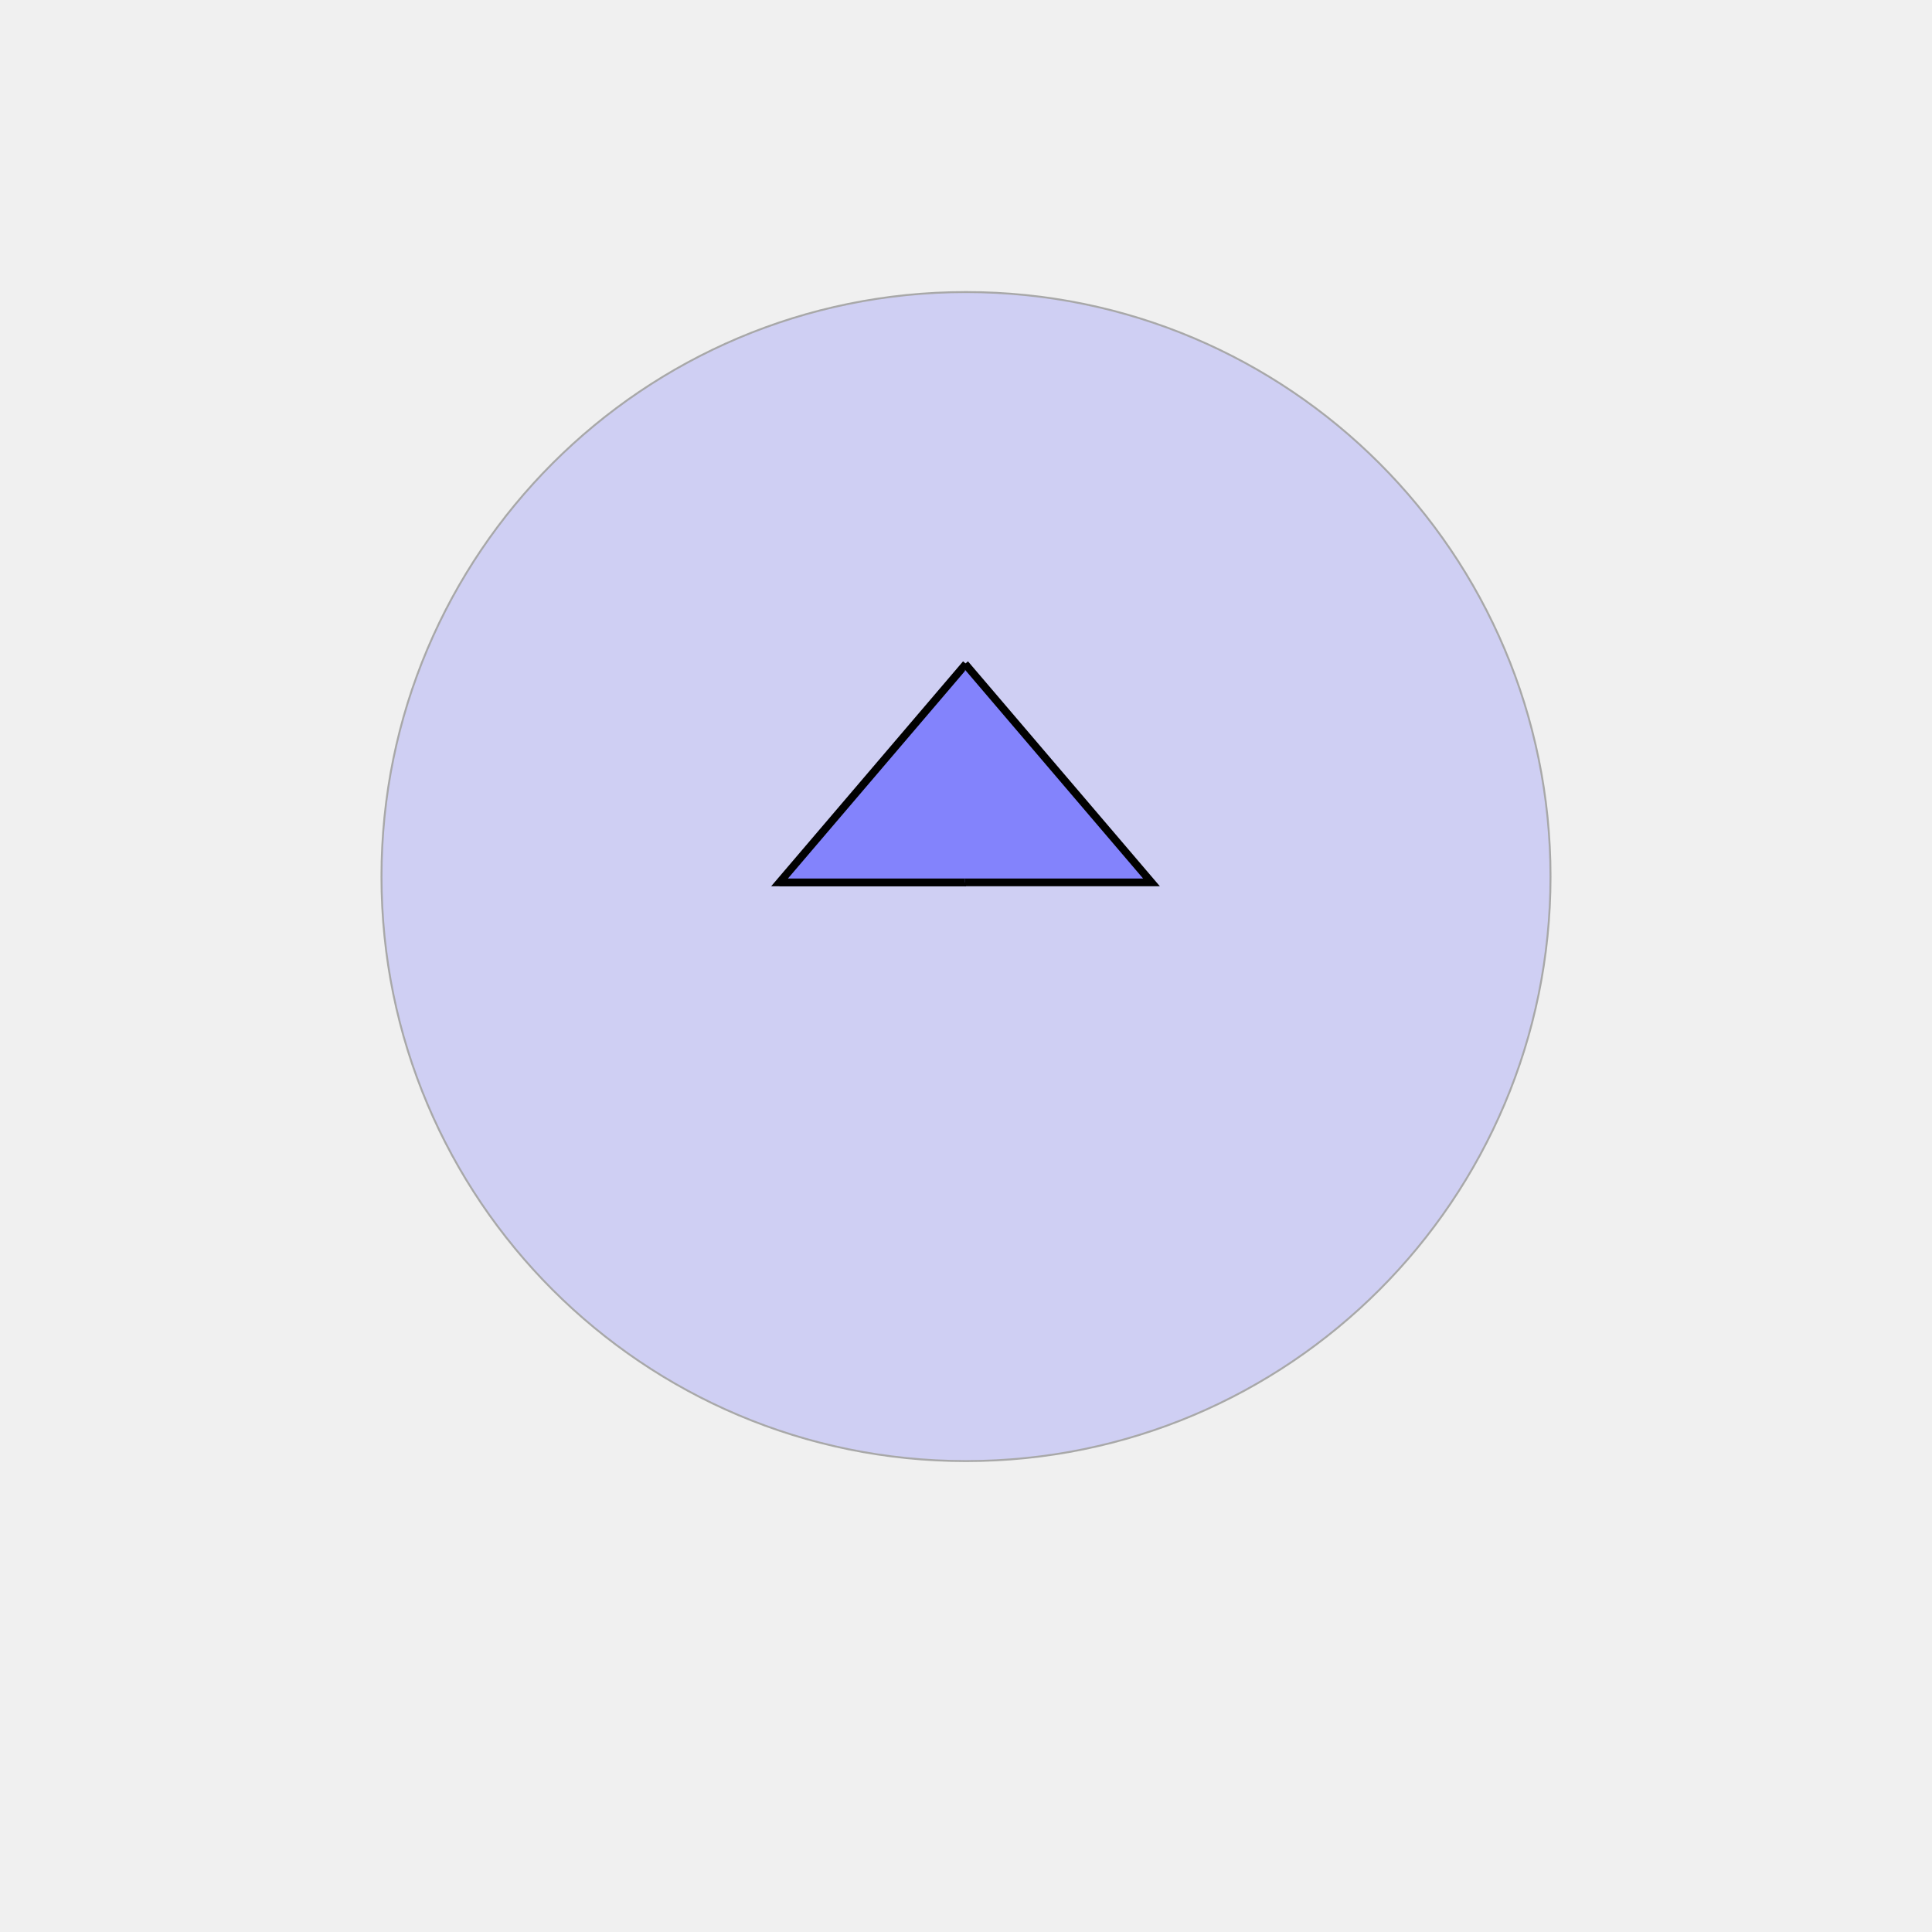
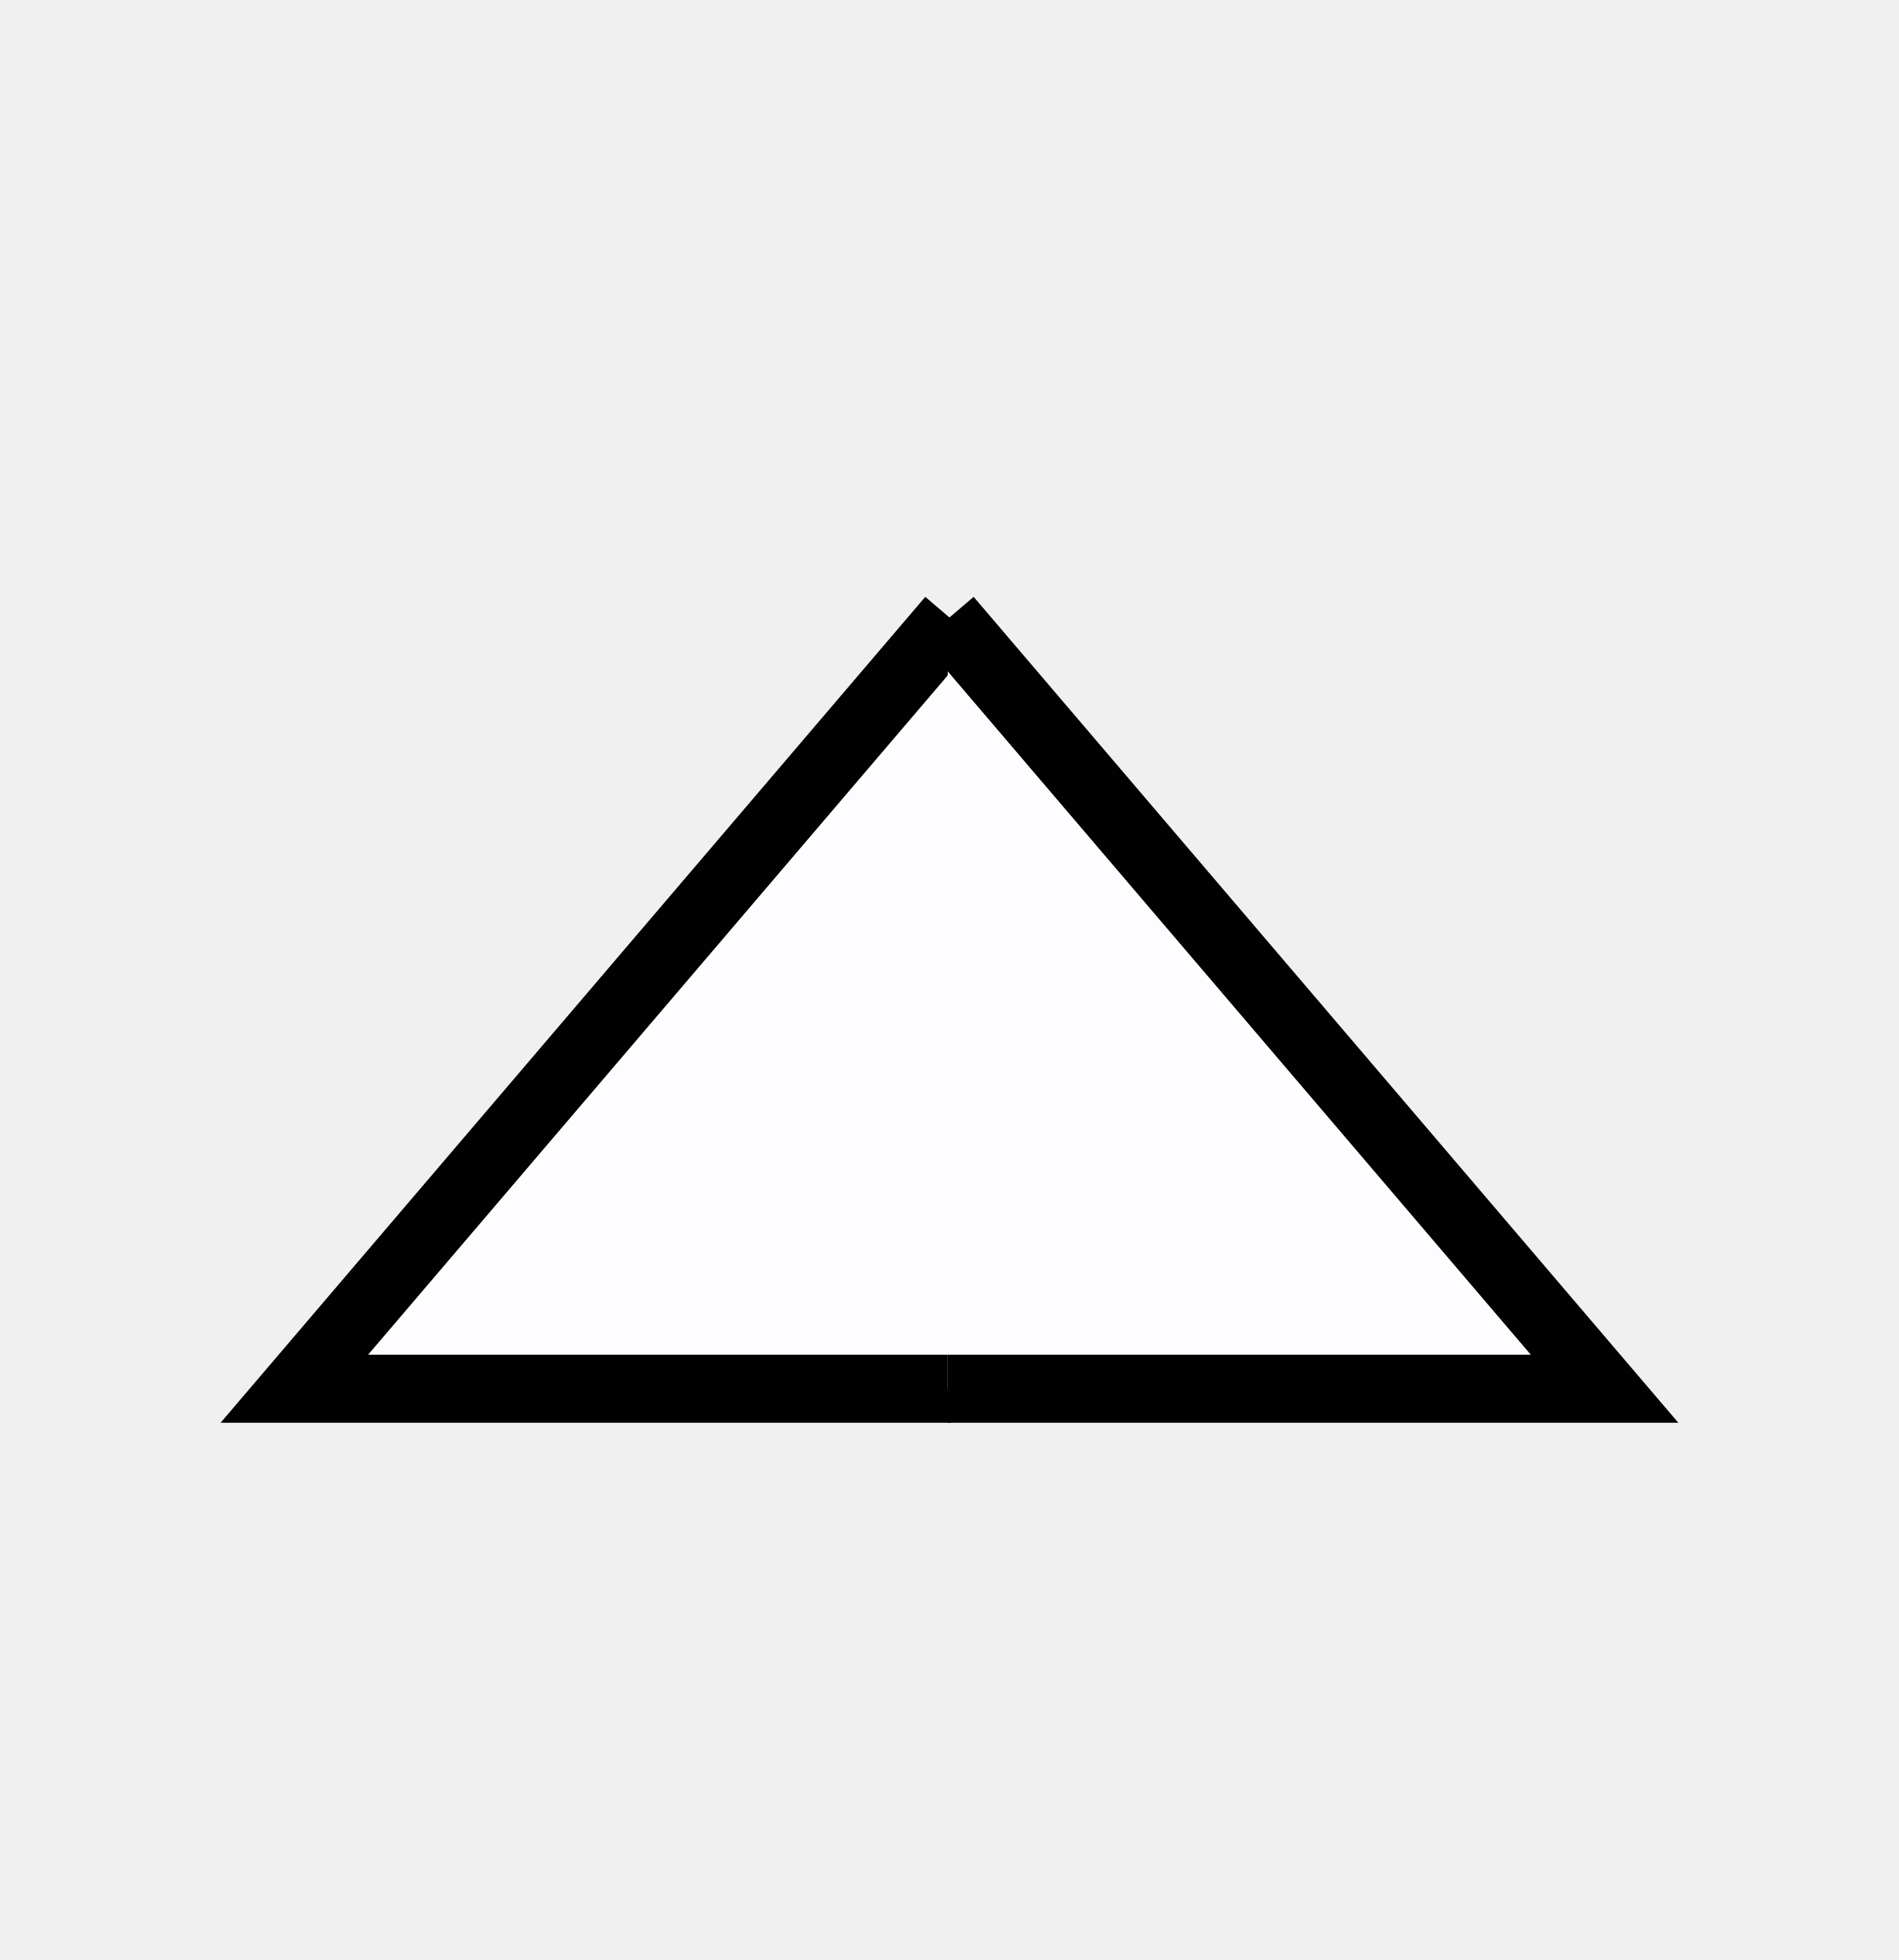
- <svg xmlns="http://www.w3.org/2000/svg" version="1.1" id="Layer_2" x="0px" y="0px" width="1000px" height="1000px" viewBox="0 0 1000 1000" style="enable-background:new 0 0 1000 1000;" xml:space="preserve">
+ <svg xmlns="http://www.w3.org/2000/svg" version="1.1" id="Layer_2" x="0px" y="0px" width="279px" height="288px" viewBox="360.5 352.5 279 288" style="enable-background:new 360.5 352.5 279 288;" xml:space="preserve">
  <style type="text/css">

- 	.st0{fill:#FFFFFF;stroke:#000000;stroke-miterlimit:10;}
- 	.st1{fill:#484FAA;stroke:#FFFFFF;stroke-width:5;stroke-miterlimit:10;}
- 	.st2{display:inline;fill:none;stroke:#000000;stroke-width:9;stroke-miterlimit:10;}
- 	.st3{display:inline;fill:#7F9E3D;stroke:#000000;stroke-width:3;stroke-miterlimit:10;}
- 	.st4{display:inline;fill:none;stroke:#000000;stroke-width:4;stroke-miterlimit:10;}
- 	.st5{fill:#8383FC;stroke:#010101;stroke-width:4;stroke-miterlimit:10;}
- 	.st6{display:inline;fill:#FFFFFF;stroke:#000000;stroke-width:5;stroke-miterlimit:10;}
- 	.st7{display:inline;fill:#CACAEF;stroke:#000000;stroke-miterlimit:10;}
- 	.st8{opacity:0.3;fill:#8383FC;stroke:#000000;stroke-miterlimit:10;enable-background:new    ;}
- 	.st9{font-family:'MyriadPro-Regular';}
- 	.st10{display:inline;fill:none;stroke:#000000;stroke-width:3;stroke-miterlimit:10;}
- 	.st11{display:none;enable-background:new    ;}
- 	.st12{display:inline;fill:#FFFFFF;stroke:#000000;stroke-width:4;stroke-miterlimit:10;}
- 	.st13{fill:none;stroke:#000000;stroke-width:3;stroke-miterlimit:10;}
- 	.st14{display:inline;}
- 	.st15{display:none;opacity:0.3;stroke:#000000;stroke-miterlimit:10;enable-background:new    ;}
- 	.st16{display:none;fill:#7F9E3D;stroke:#000000;stroke-width:3;stroke-miterlimit:10;}
- 	.st17{display:inline;fill:#FFFFFF;stroke:#000000;stroke-width:3;stroke-miterlimit:10;}
- 	.st18{display:none;fill:#E4E4EF;stroke:#000000;stroke-width:2;stroke-miterlimit:10;}
- 	.st19{font-size:72;}
- 	.st20{display:none;}
- 	.st21{fill:#FFFFFF;stroke:#000000;stroke-width:3;stroke-miterlimit:10;}
+ 	.st0{fill:#FDFDFF;stroke:#010101;stroke-width:10;stroke-miterlimit:10;}
+ 	.st1{fill:#FFFFFF;stroke:#000000;stroke-miterlimit:10;}
+ 	.st2{fill:#484FAA;stroke:#FFFFFF;stroke-width:5;stroke-miterlimit:10;}
+ 	.st3{display:inline;fill:none;stroke:#000000;stroke-width:9;stroke-miterlimit:10;}
+ 	.st4{display:inline;fill:#7F9E3D;stroke:#000000;stroke-width:3;stroke-miterlimit:10;}
+ 	.st5{display:inline;fill:none;stroke:#000000;stroke-width:4;stroke-miterlimit:10;}
+ 	.st6{fill:#8383FC;stroke:#010101;stroke-width:4;stroke-miterlimit:10;}
+ 	.st7{display:inline;fill:#FFFFFF;stroke:#000000;stroke-width:5;stroke-miterlimit:10;}
+ 	.st8{display:inline;fill:#CACAEF;stroke:#000000;stroke-miterlimit:10;}
+ 	.st9{display:inline;fill:none;stroke:#000000;stroke-width:3;stroke-miterlimit:10;}
+ 	.st10{display:inline;fill:#FFFFFF;stroke:#000000;stroke-width:4;stroke-miterlimit:10;}
+ 	.st11{fill:none;stroke:#000000;stroke-width:3;stroke-miterlimit:10;}
+ 	.st12{display:inline;}
+ 	.st13{display:none;opacity:0.3;stroke:#000000;stroke-miterlimit:10;enable-background:new    ;}
+ 	.st14{display:none;fill:#7F9E3D;stroke:#000000;stroke-width:3;stroke-miterlimit:10;}
+ 	.st15{display:inline;fill:#FFFFFF;stroke:#000000;stroke-width:3;stroke-miterlimit:10;}
+ 	.st16{display:none;fill:#E4E4EF;stroke:#000000;stroke-width:2;stroke-miterlimit:10;}
+ 	.st17{display:none;}
+ 	.st18{fill:#FFFFFF;stroke:#000000;stroke-width:3;stroke-miterlimit:10;}

- @-webkit-keyframes rotating /* Safari and Chrome */ {
-   from {
-     -webkit-transform: rotate(0deg);
-     -o-transform: rotate(0deg);
-     transform: rotate(0deg);
-   }
-   to {
-     -webkit-transform: rotate(360deg);
-     -o-transform: rotate(360deg);
-     transform: rotate(360deg);
-   }
- }
- 
- 	 #themo{
-  -webkit-animation: rotating 2s linear infinite;
-   -moz-animation: rotating 2s linear infinite;
-   -ms-animation: rotating 2s linear infinite;
-   -o-animation: rotating 2s linear infinite;
-   animation: rotating 2s linear infinite;
- }
</style>
-   <circle class="st8" cx="500" cy="453.711" r="302.542" />
-   <circle class="st15" cx="500" cy="456.711" r="302.542" />
-   <g id="Layer_x5F_1" class="st20">
-     <path class="st12" d="M444.525,594.475c0,6.627-5.373,12-12,12H331.102c-6.627,0-12-5.373-12-12V348.983c0-6.627,5.373-12,12-12   h101.424c6.627,0,12,5.373,12,12L444.525,594.475L444.525,594.475z" />
-     <path class="st12" d="M656.459,594.475c0,6.627-5.37,12-12,12H543.034c-6.627,0-12-5.373-12-12V348.983c0-6.627,5.373-12,12-12   h101.425c6.63,0,12,5.373,12,12V594.475z" />
-     <path class="st12" d="M569.949,515.729c0,6.627-5.373,12-12,12H456.525c-6.627,0-12-5.373-12-12V270.237c0-6.627,5.373-12,12-12   h101.424c6.627,0,12,5.373,12,12V515.729z" />
-     <path class="st6" d="M723.729,521.115c0,13.262-10.744,24-24,24H300.271c-13.255,0-24-10.738-24-24V318.272   c0-13.254,10.745-24,24-24h399.457c13.256,0,24,10.746,24,24L723.729,521.115L723.729,521.115z" />
-     <path class="st17" d="M686.174,483.658c0,13.262-10.744,24-24,24H333.898c-13.255,0-24-10.738-24-24V350.308   c0-13.254,10.745-24,24-24h328.272c13.256,0,24,10.746,24,24L686.174,483.658L686.174,483.658z" />
-     <path id="vecmap" class="st2" d="M348.052,427.712c0,31.853,20.468,57.628,45.763,57.628" />
-     <path id="vecmap_1_" class="st4" d="M584.477,549.115c0,44.973,39.42,81.355,88.135,81.355" />
-     <path id="vecmap_2_" class="st4" d="M412.609,545.115c0,44.973-39.42,81.355-88.135,81.355" />
-     <g class="st14">
-       <line id="vecmap_3_" class="st13" x1="317.407" y1="356.645" x2="678.427" y2="356.645" />
+   <circle class="st13" cx="500" cy="456.711" r="302.542" />
+   <g id="Layer_x5F_1" class="st17">
+     <path class="st10" d="M444.525,594.475c0,6.627-5.373,12-12,12H331.102c-6.627,0-12-5.373-12-12V348.983c0-6.627,5.373-12,12-12   h101.424c6.627,0,12,5.373,12,12L444.525,594.475L444.525,594.475z" />
+     <path class="st10" d="M656.459,594.475c0,6.627-5.37,12-12,12H543.034c-6.627,0-12-5.373-12-12V348.983c0-6.627,5.373-12,12-12   h101.425c6.63,0,12,5.373,12,12V594.475z" />
+     <path class="st10" d="M569.949,515.729c0,6.627-5.373,12-12,12H456.525c-6.627,0-12-5.373-12-12V270.237c0-6.627,5.373-12,12-12   h101.424c6.627,0,12,5.373,12,12V515.729z" />
+     <path class="st7" d="M723.729,521.115c0,13.262-10.744,24-24,24H300.271c-13.255,0-24-10.738-24-24V318.272   c0-13.254,10.745-24,24-24h399.457c13.256,0,24,10.746,24,24L723.729,521.115L723.729,521.115z" />
+     <path class="st15" d="M686.174,483.658c0,13.262-10.744,24-24,24H333.898c-13.255,0-24-10.738-24-24V350.308   c0-13.254,10.745-24,24-24h328.272c13.256,0,24,10.746,24,24L686.174,483.658L686.174,483.658z" />
+     <path id="vecmap" class="st3" d="M348.052,427.712c0,31.853,20.468,57.628,45.763,57.628" />
+     <path id="vecmap_1_" class="st5" d="M584.477,549.115c0,44.973,39.42,81.355,88.135,81.355" />
+     <path id="vecmap_2_" class="st5" d="M412.609,545.115c0,44.973-39.42,81.355-88.135,81.355" />
+     <g class="st12">
+       <line id="vecmap_3_" class="st11" x1="317.407" y1="356.645" x2="678.427" y2="356.645" />
    </g>
-     <g class="st14">
-       <line id="vecmap_4_" class="st13" x1="368.543" y1="365.119" x2="368.543" y2="497.322" />
+     <g class="st12">
+       <line id="vecmap_4_" class="st11" x1="368.543" y1="365.119" x2="368.543" y2="497.322" />
    </g>
-     <g class="st14">
-       <line id="vecmap_5_" class="st13" x1="637.716" y1="365.119" x2="637.716" y2="497.322" />
+     <g class="st12">
+       <line id="vecmap_5_" class="st11" x1="637.716" y1="365.119" x2="637.716" y2="497.322" />
    </g>
-     <g class="st14">
-       <rect id="vecmaprec" x="317.407" y="385.323" class="st21" width="355.205" height="80" />
+     <g class="st12">
+       <rect id="vecmaprec" x="317.407" y="385.323" class="st18" width="355.205" height="80" />
    </g>
-     <g class="st14">
-       <line class="st13" x1="317.407" y1="465.323" x2="672.611" y2="465.323" />
+     <g class="st12">
+       <line class="st11" x1="317.407" y1="465.323" x2="672.611" y2="465.323" />
    </g>
  </g>
-   <text transform="matrix(1 0 0 1 461.9832 703.8977)" class="st11 st9 st19">3X</text>
-   <path class="st0" d="M620.219,343.602" />
-   <path class="st18" d="M383.593,609.328c0,0,41.716-44.212,15.288,15.769" />
-   <path class="st16" d="M464.223,276.828c0,0-78.911-29.714-127.529,42.813" />
-   <g id="Leaf_3_1_" class="st20">
-     <path class="st3" d="M470.5,276.5c0,0-98,22-99,126" />
-     <path class="st3" d="M371.473,402.48c100.821-25.536,99.053-125.959,99.053-125.959" />
-     <path class="st10" d="M470.5,276.5c0,0-103.911,121.786-97.996,125.829" />
-     <polyline class="st7" points="391.166,395.17 400.166,380.504 400.166,391.837  " />
-     <polyline class="st7" points="414.49,383.839 414.49,369.17 417.834,374.837 421.381,365.837 426.523,374.682  " />
-     <polyline class="st7" points="433.984,369.807 434.638,346.091 439.851,363.159  " />
-     <polyline class="st7" points="447.577,352.719 445.5,344.75 451.209,347.93  " />
-     <polyline class="st7" points="455.527,340.22 449.293,317.328 459.22,332.157  " />
-     <polyline class="st7" points="411.372,307.083 408.569,330.642 404.927,313.172  " />
-     <polyline class="st7" points="387.261,336.962 390.177,360.507 382.459,344.416  " />
-     <polyline class="st7" points="439.556,287.176 438.177,295.293 434.279,290.05  " />
+   <text transform="matrix(1 0 0 1 461.9832 703.8977)" style="display:none;enable-background:new    ; font-family:'MyriadPro-Regular'; font-size:72;">3X</text>
+   <path class="st1" d="M620.219,343.602" />
+   <path class="st16" d="M383.593,609.328c0,0,41.716-44.212,15.288,15.769" />
+   <path class="st14" d="M464.223,276.828c0,0-78.911-29.714-127.529,42.813" />
+   <g id="Leaf_3_1_" class="st17">
+     <path class="st4" d="M470.5,276.5c0,0-98,22-99,126" />
+     <path class="st4" d="M371.473,402.48c100.821-25.536,99.053-125.959,99.053-125.959" />
+     <path class="st9" d="M470.5,276.5c0,0-103.911,121.786-97.996,125.829" />
+     <polyline class="st8" points="391.166,395.17 400.166,380.504 400.166,391.837  " />
+     <polyline class="st8" points="414.49,383.839 414.49,369.17 417.834,374.837 421.381,365.837 426.523,374.682  " />
+     <polyline class="st8" points="433.984,369.807 434.638,346.091 439.851,363.159  " />
+     <polyline class="st8" points="447.577,352.719 445.5,344.75 451.209,347.93  " />
+     <polyline class="st8" points="455.527,340.22 449.293,317.328 459.22,332.157  " />
+     <polyline class="st8" points="411.372,307.083 408.569,330.642 404.927,313.172  " />
+     <polyline class="st8" points="387.261,336.962 390.177,360.507 382.459,344.416  " />
+     <polyline class="st8" points="439.556,287.176 438.177,295.293 434.279,290.05  " />
  </g>
-   <path class="st1" d="M197.474,456.711" />
-   <line class="st5" x1="500" y1="456.711" x2="403.499" y2="456.711" />
-   <g id="triangle ">
-     <polyline id="themo" class="st5" points="500,343.602 403.5,456.711 500,456.711  " />
-     <polyline id="themo" class="st5" points="499.5,343.602 596,456.711 499.5,456.711  " />
+   <path class="st2" d="M197.474,456.711" />
+   <line class="st6" x1="500.251" y1="556.555" x2="403.75" y2="556.555" />
+   <g id="triangle">
+     <polyline class="st0" points="500.251,443.446 403.751,556.555 500.251,556.555  " />
+     <polyline class="st0" points="499.751,443.446 596.251,556.555 499.751,556.555  " />
  </g>
</svg>
